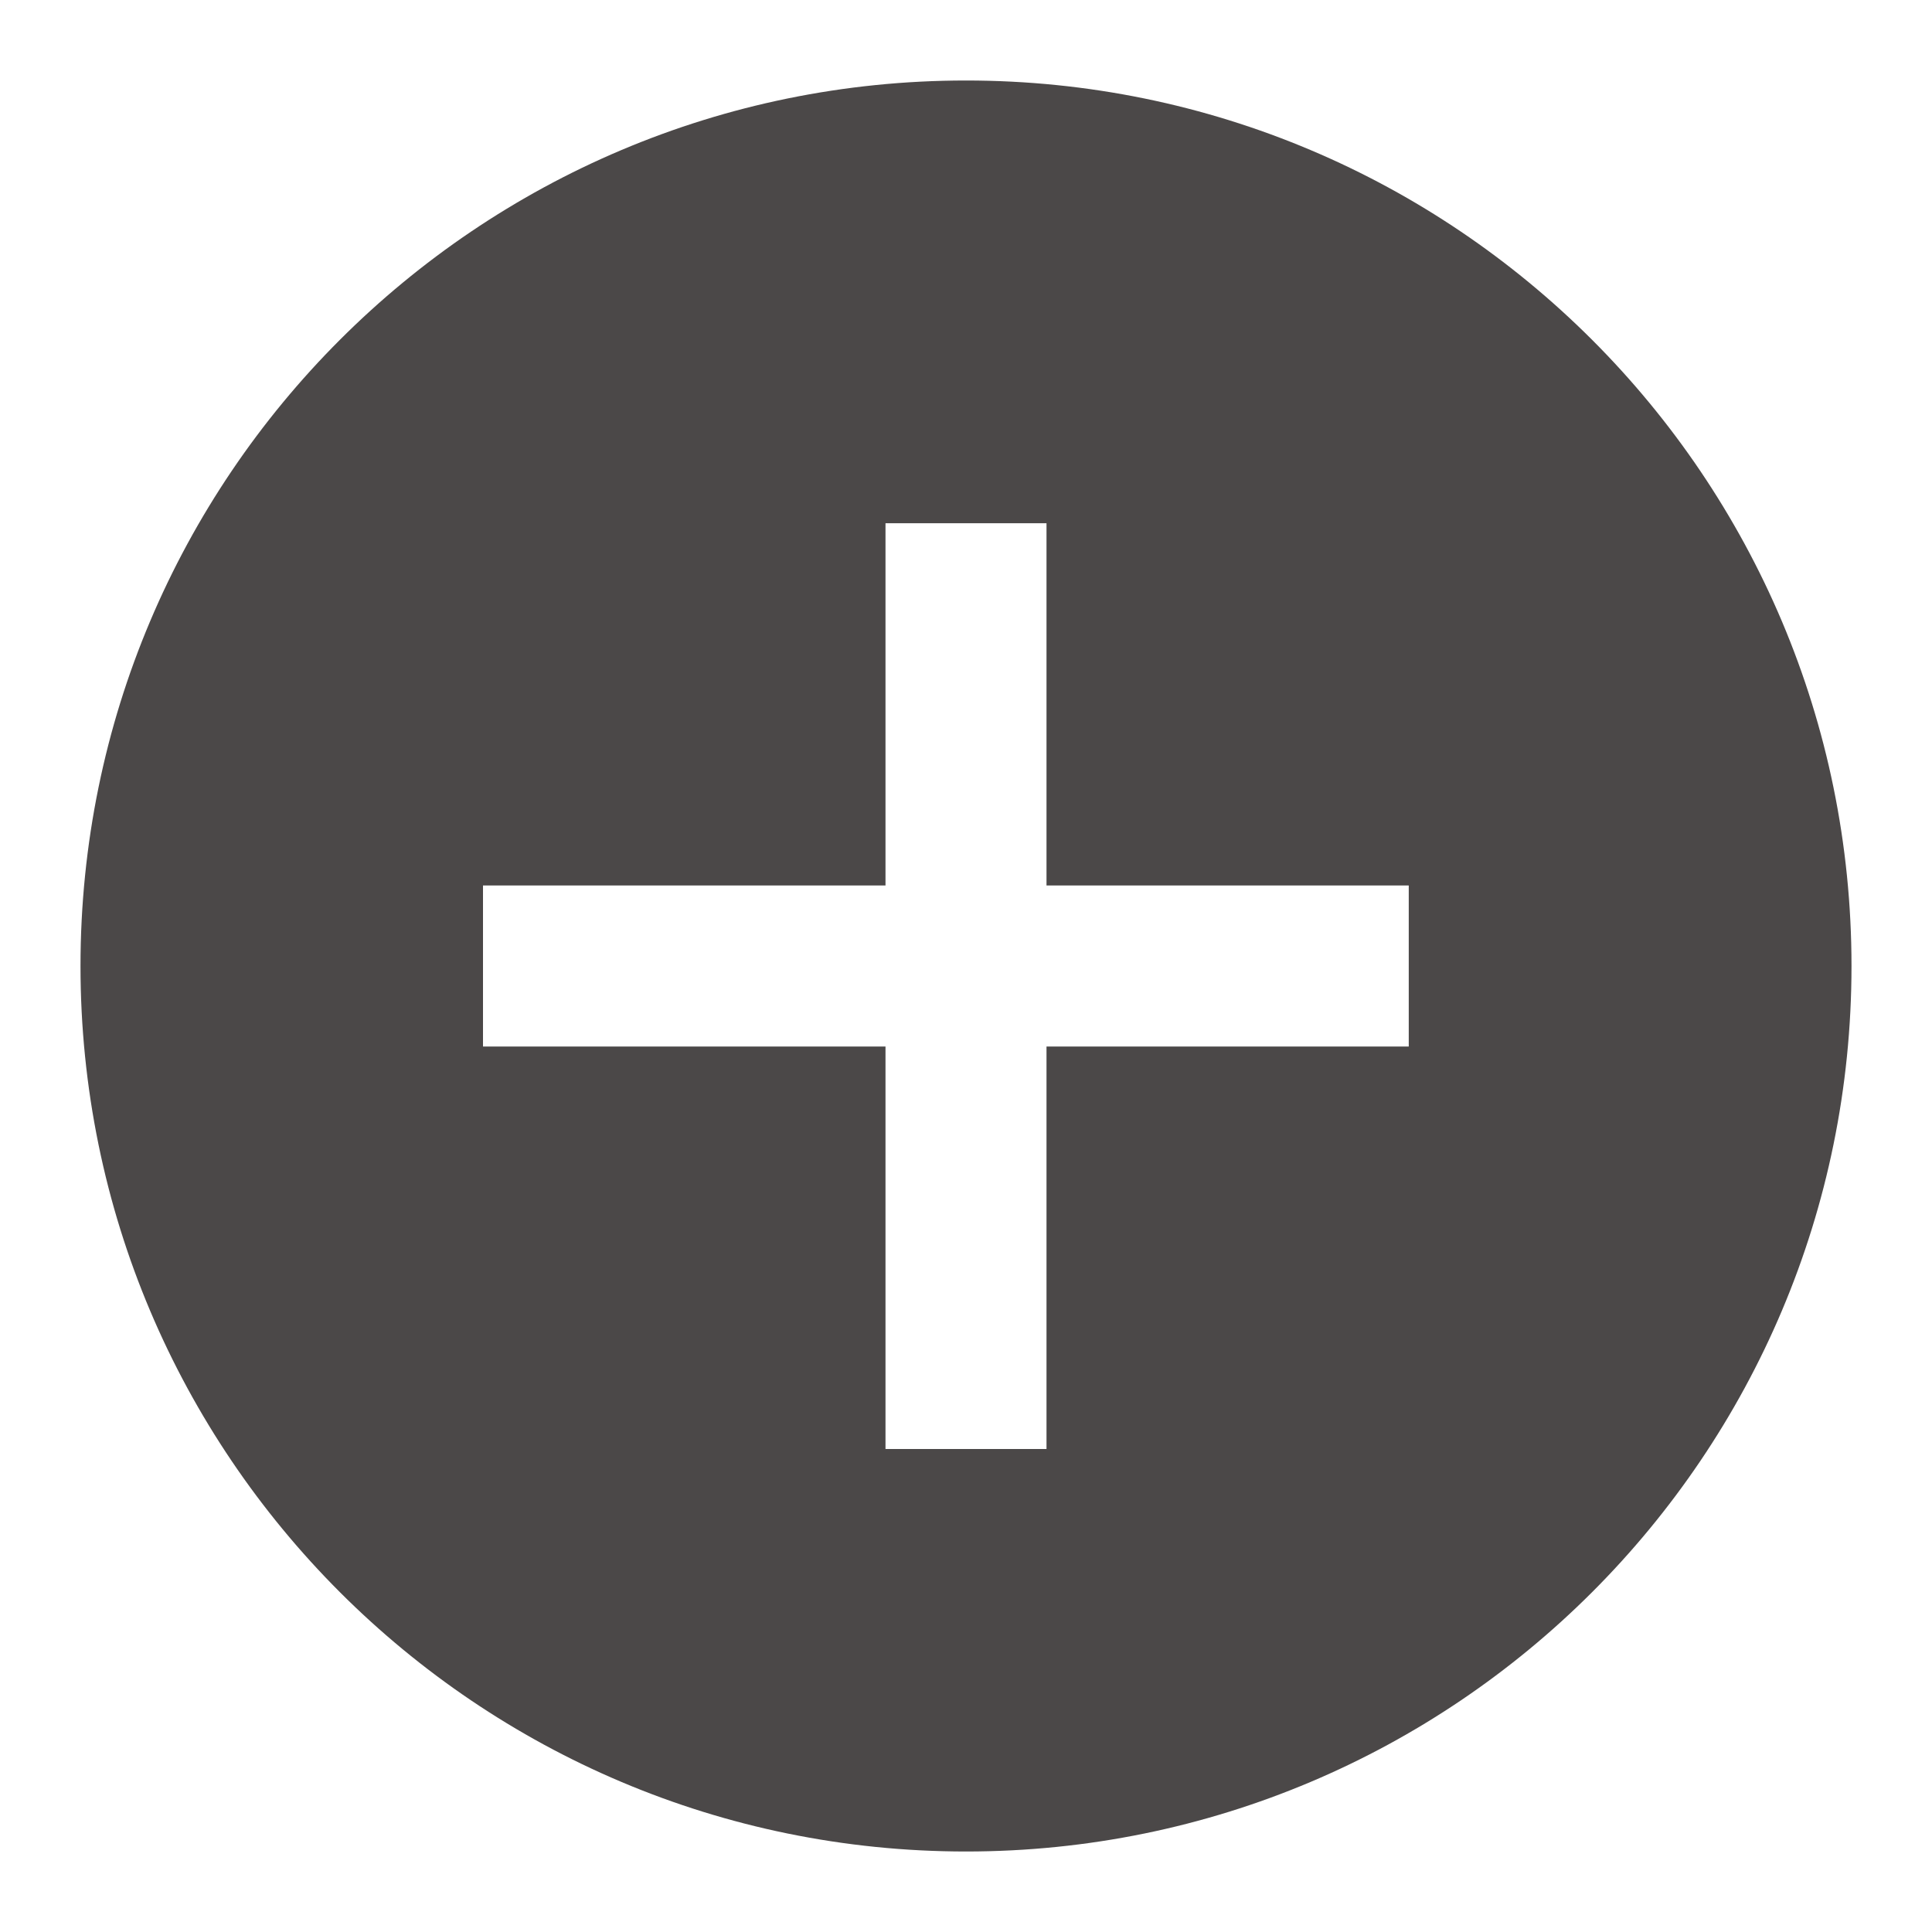
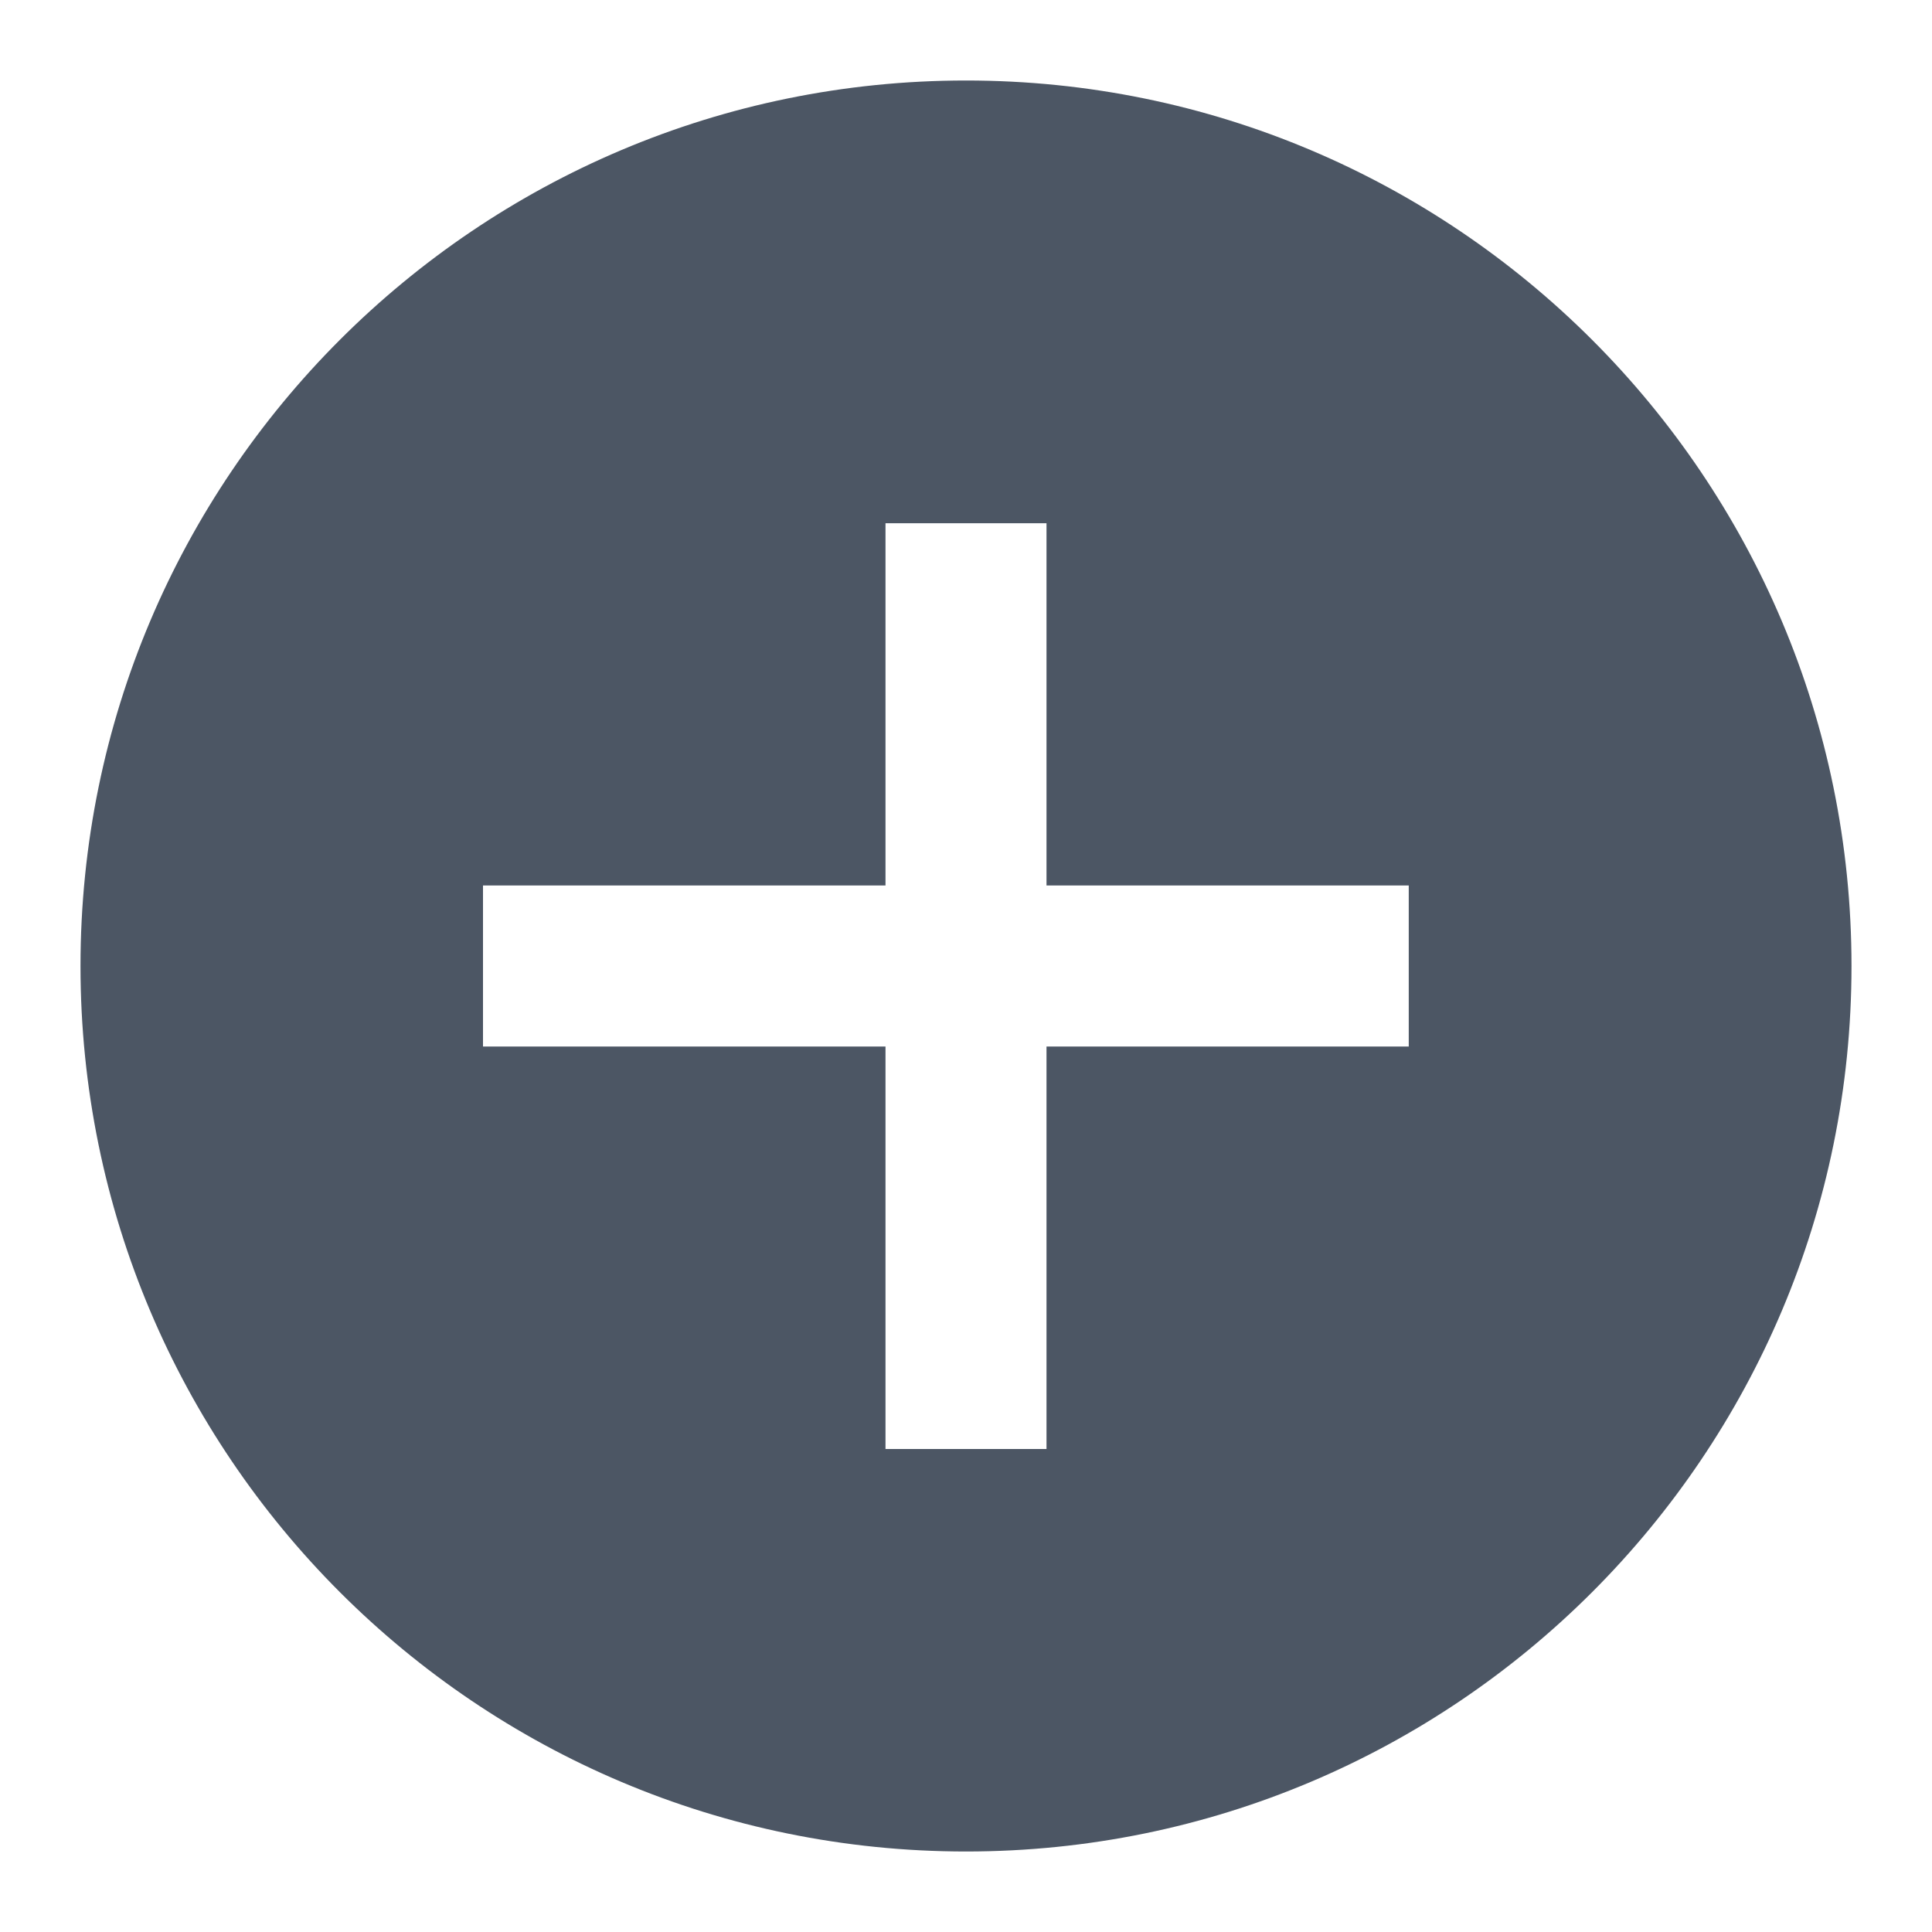
<svg xmlns="http://www.w3.org/2000/svg" width="24" height="24" viewBox="0 0 24 24" fill="none">
-   <path fill-rule="evenodd" clip-rule="evenodd" d="M12 23C18.075 23 23 18.075 23 12C23 5.925 18.075 1 12 1C5.925 1 1 5.925 1 12C1 18.075 5.925 23 12 23ZM13 11V6.5H11V11H6V13H11V18H13V13H17.5V11H13Z" fill="#4B4848" />
+   <path fill-rule="evenodd" clip-rule="evenodd" d="M12 23C18.075 23 23 18.075 23 12C23 5.925 18.075 1 12 1C5.925 1 1 5.925 1 12C1 18.075 5.925 23 12 23ZM13 11V6.5H11V11H6V13H11V18H13V13H17.5V11H13Z" fill="#4C5664" />
</svg>
